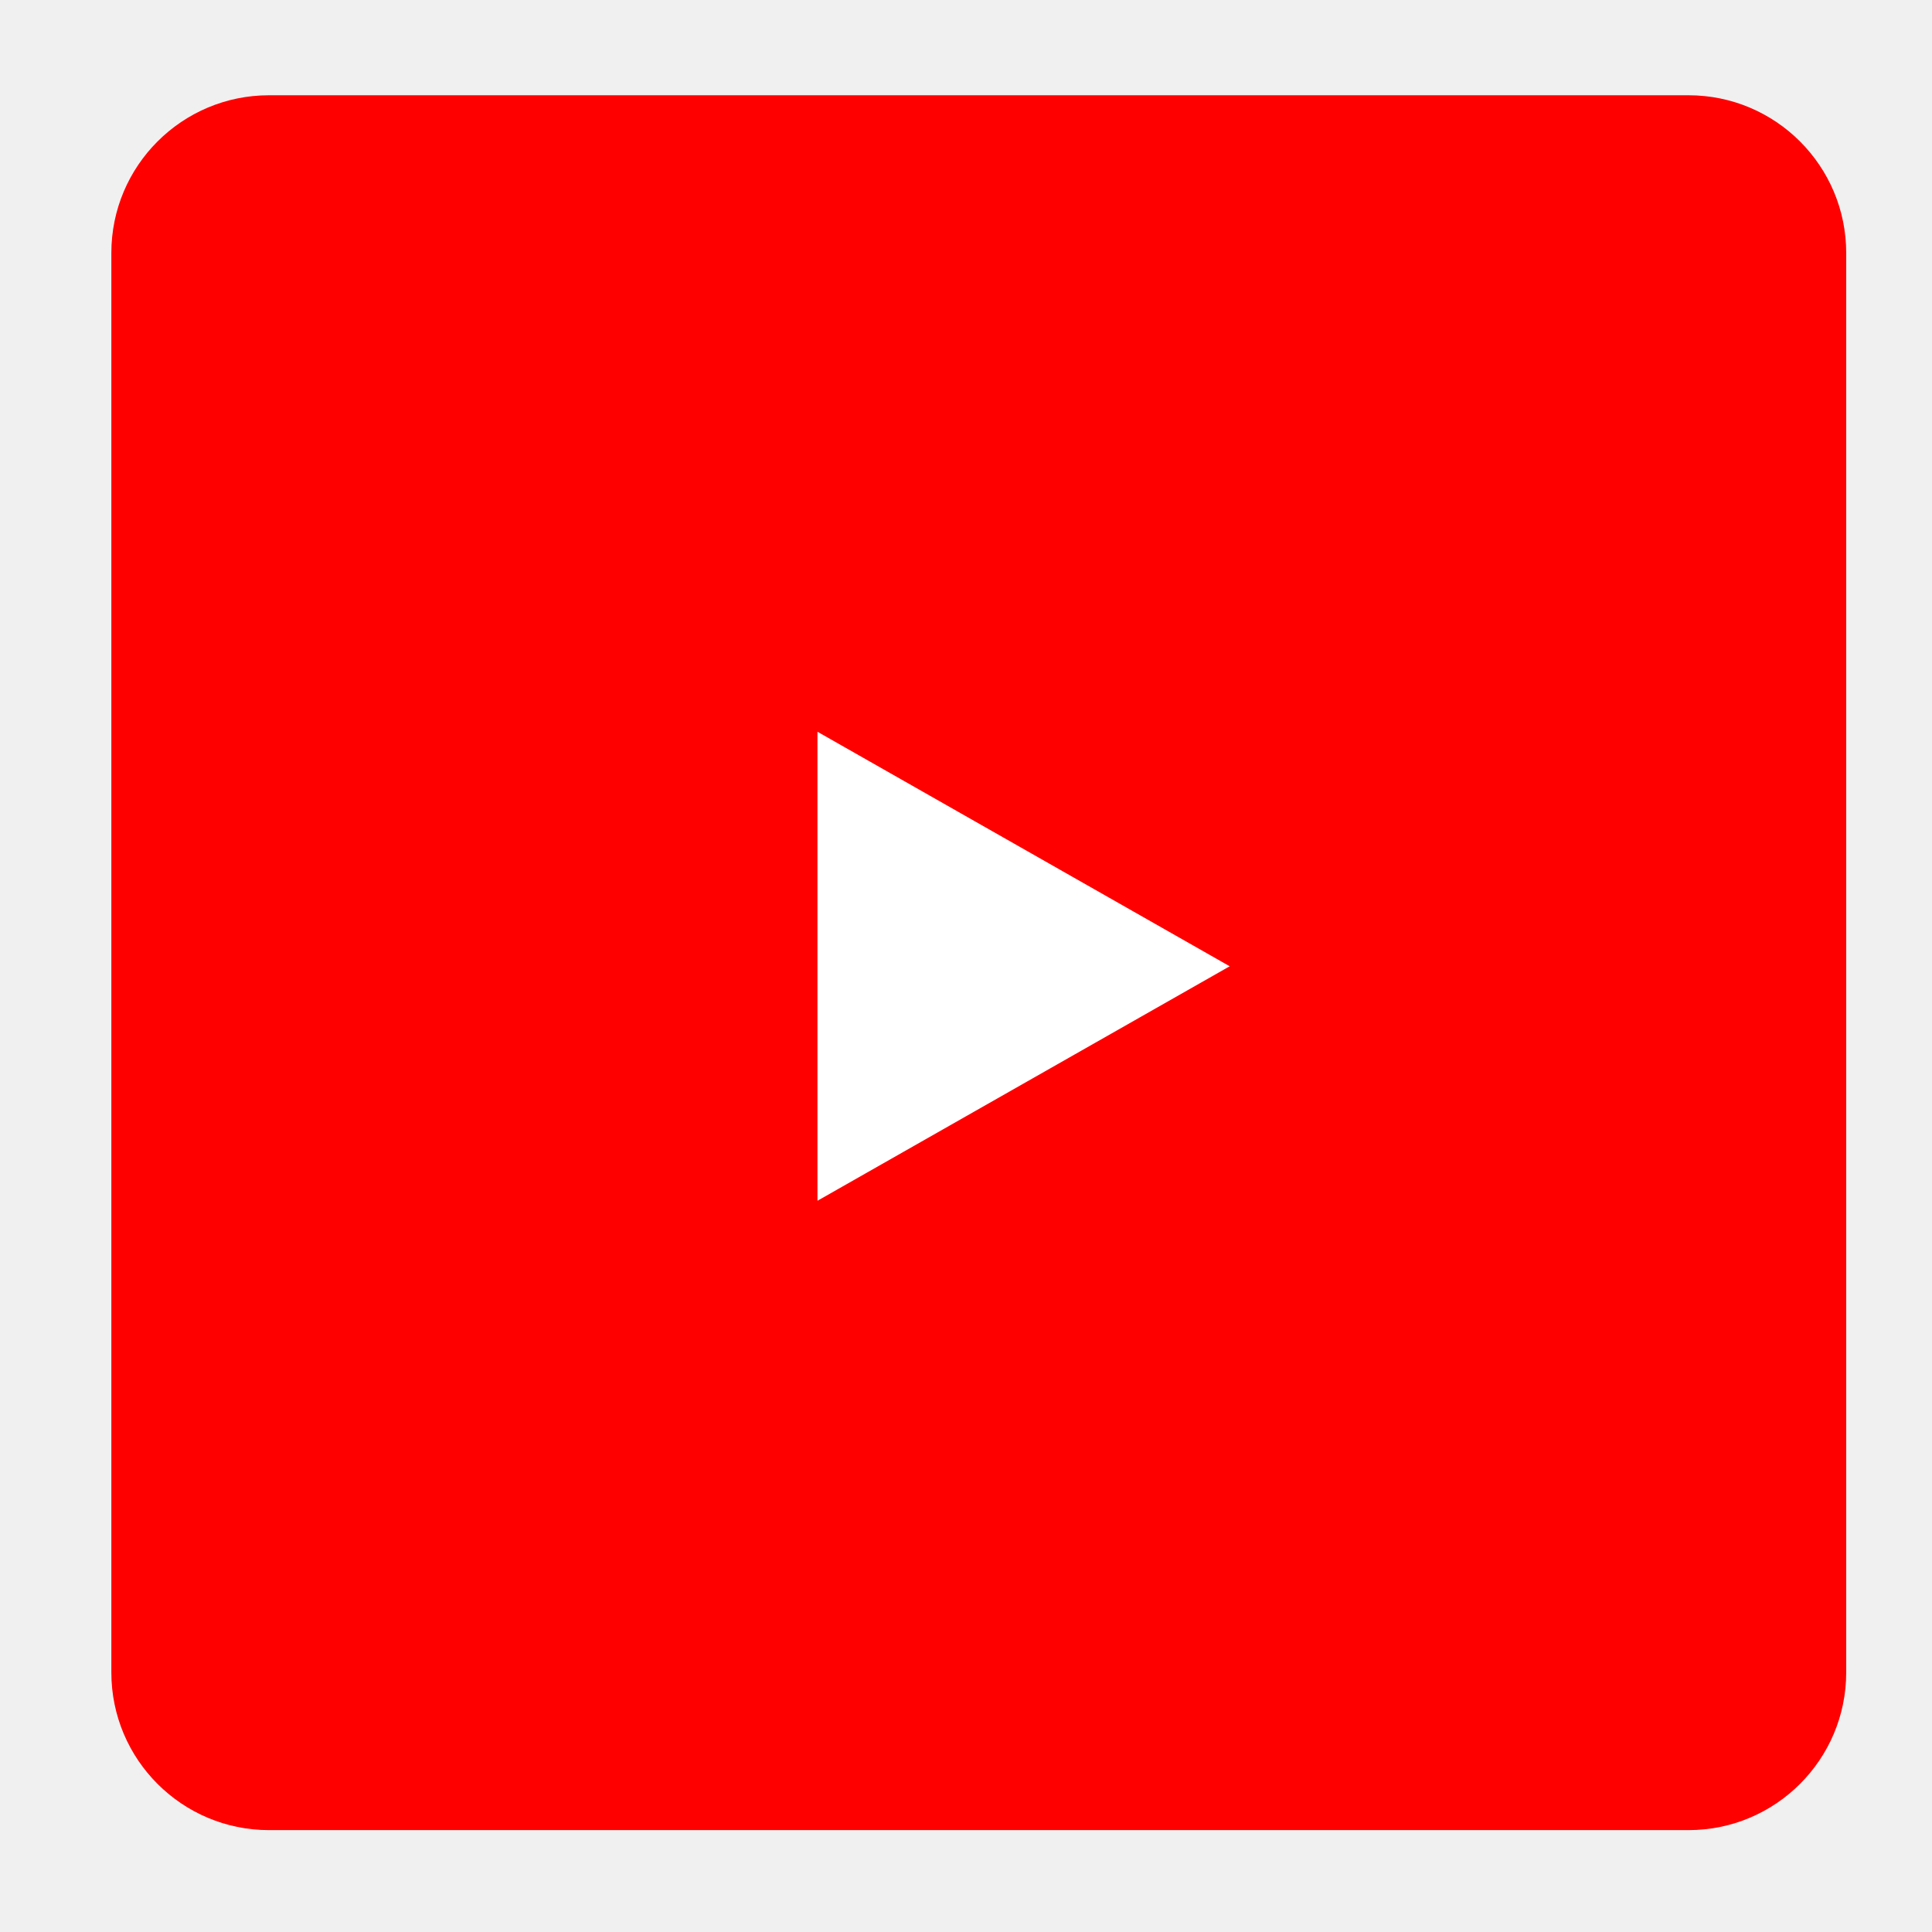
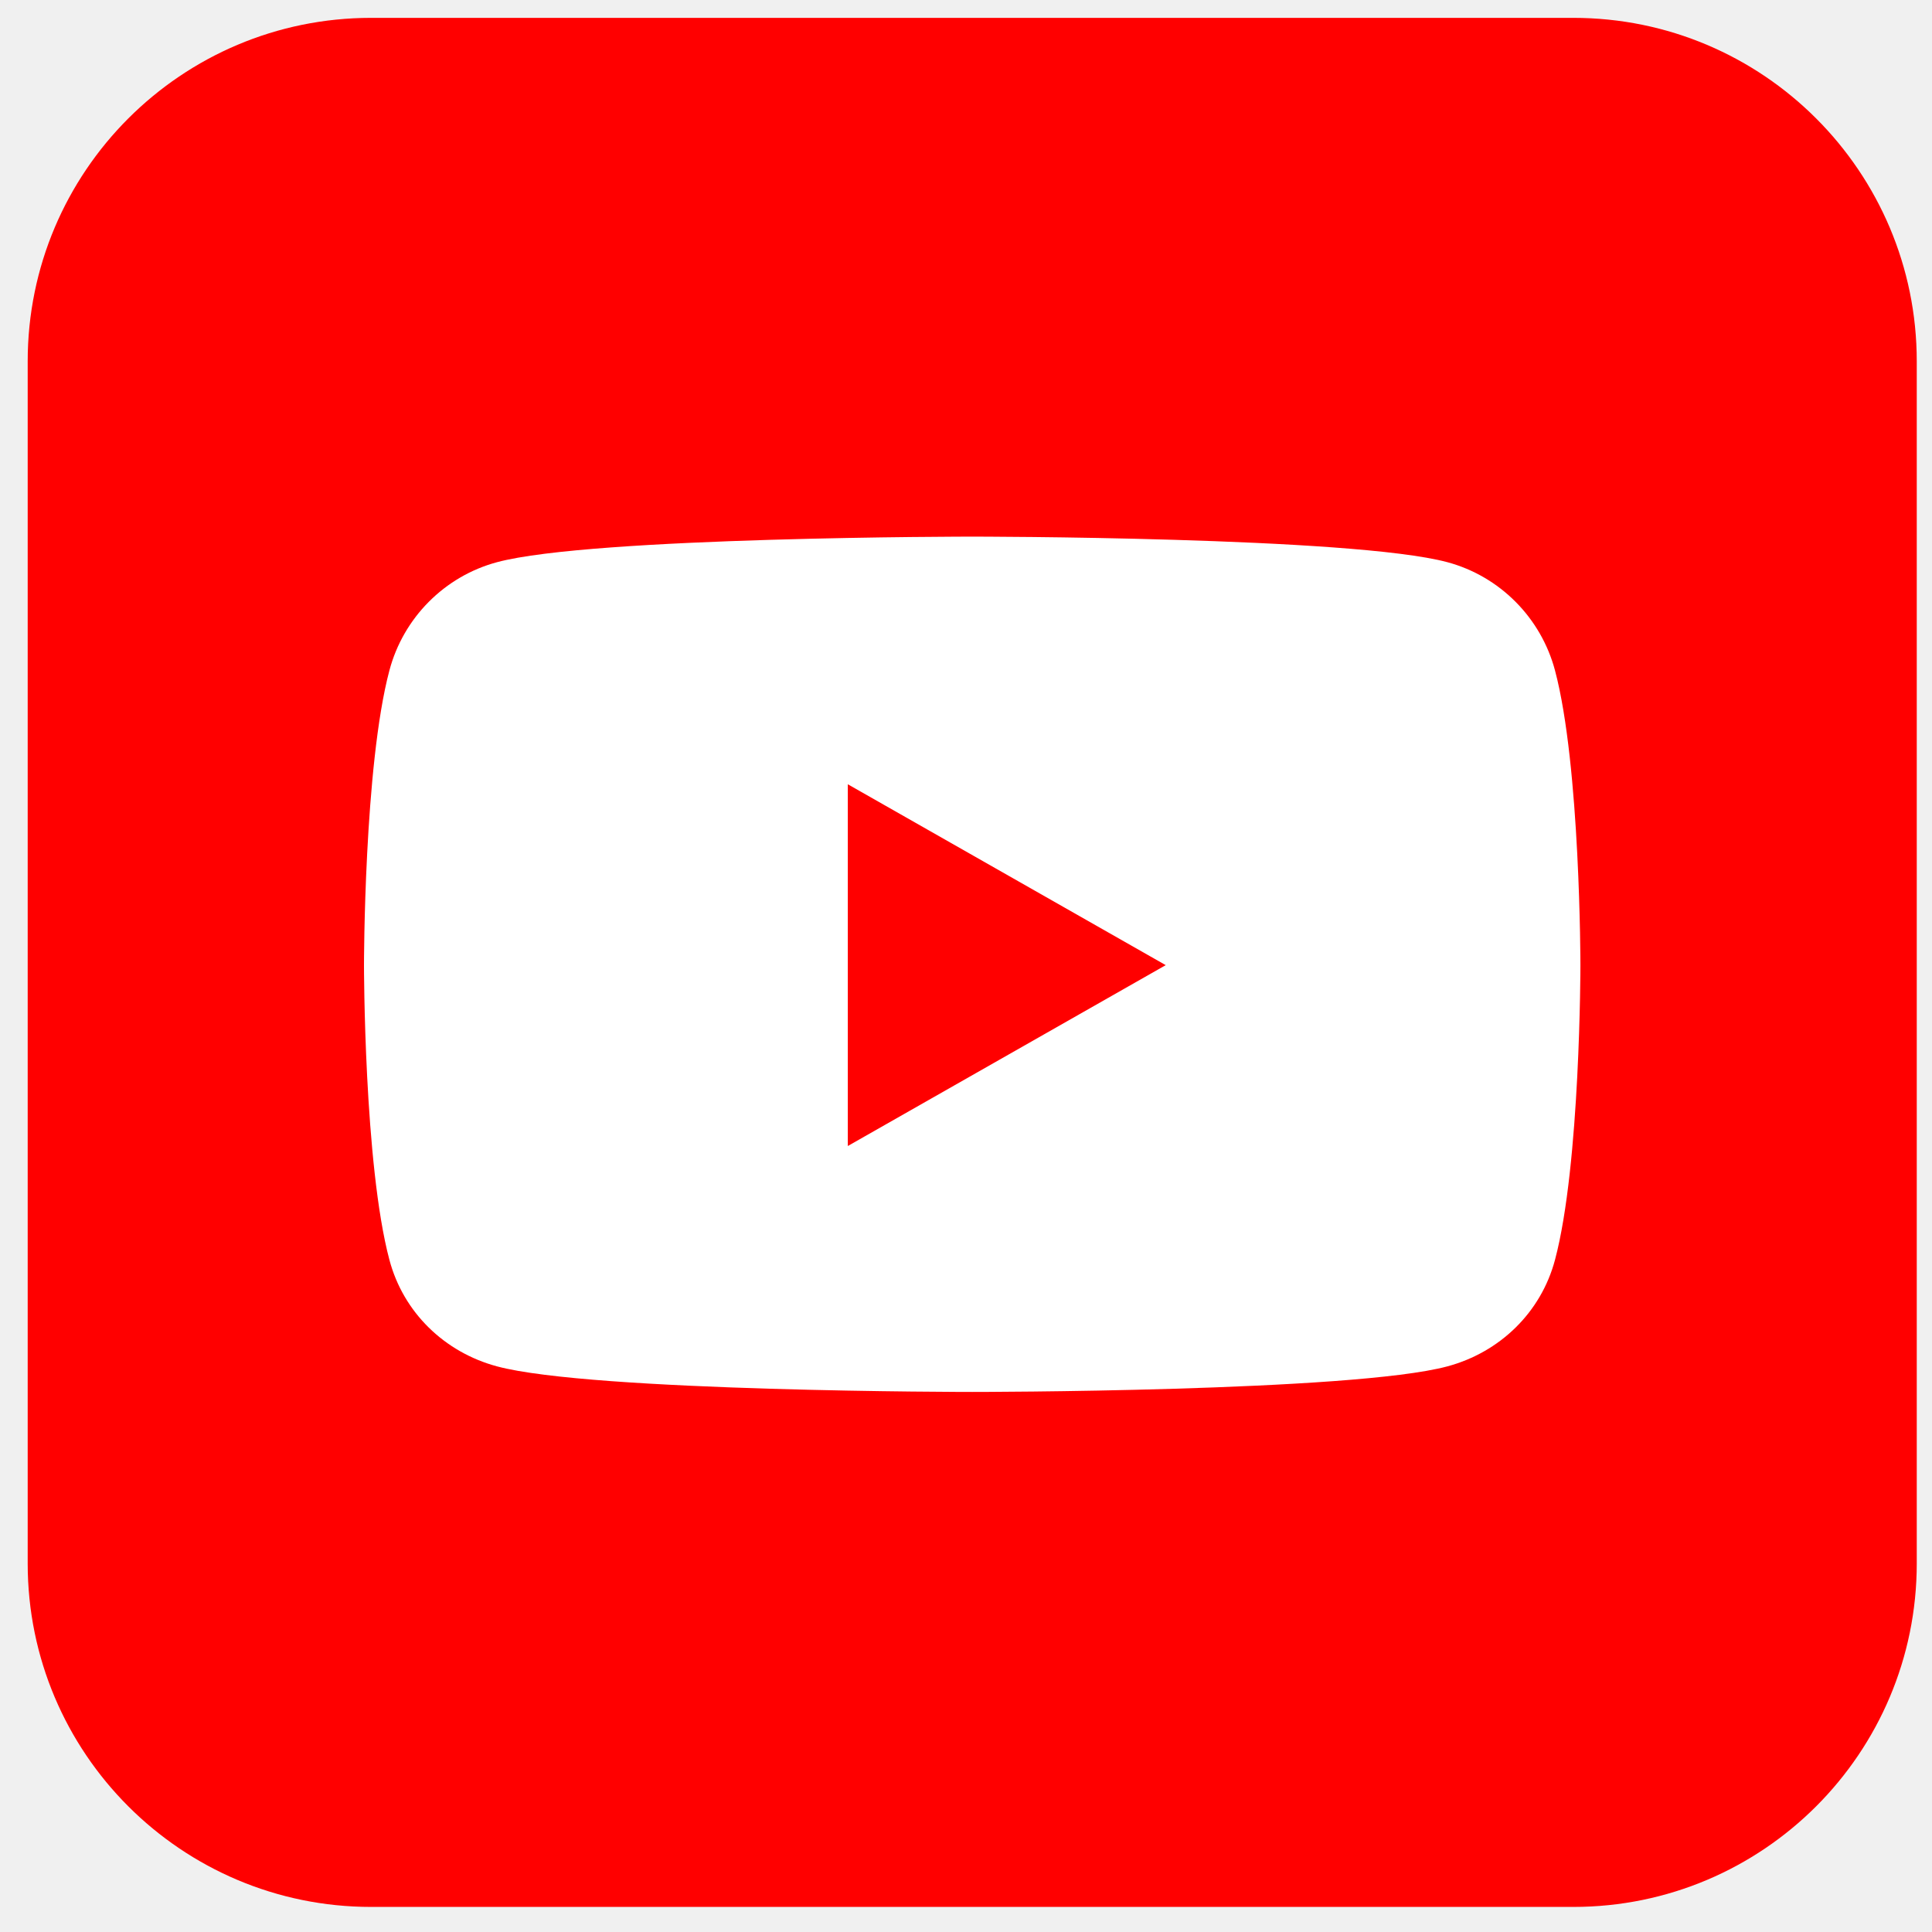
- <svg xmlns="http://www.w3.org/2000/svg" width="49" height="49" viewBox="0 0 49 49" fill="none">
-   <rect x="2.824" y="2.416" width="44" height="44" rx="4" fill="#FF0000" />
-   <rect x="13.699" y="13.291" width="22.25" height="22.25" rx="4" fill="white" />
-   <path d="M43.988 14.817C43.528 13.084 42.173 11.72 40.452 11.257C37.333 10.416 24.824 10.416 24.824 10.416C24.824 10.416 12.316 10.416 9.196 11.257C7.476 11.72 6.12 13.084 5.66 14.817C4.824 17.956 4.824 24.507 4.824 24.507C4.824 24.507 4.824 31.058 5.66 34.197C6.12 35.929 7.476 37.237 9.196 37.7C12.316 38.541 24.824 38.541 24.824 38.541C24.824 38.541 37.333 38.541 40.452 37.7C42.173 37.237 43.528 35.929 43.988 34.197C44.824 31.058 44.824 24.507 44.824 24.507C44.824 24.507 44.824 17.956 43.988 14.817ZM20.733 30.454V18.559L31.188 24.507L20.733 30.454Z" fill="#FF0000" />
+ <svg xmlns="http://www.w3.org/2000/svg" width="45" height="45" viewBox="0 0 45 45" fill="none">
+   <rect x="0.645" y="0.416" width="44" height="44" rx="8" fill="#FF0000" />
+   <path d="M36.219 15.616C35.893 14.389 34.933 13.423 33.714 13.095C31.504 12.499 22.644 12.499 22.644 12.499C22.644 12.499 13.784 12.499 11.575 13.095C10.355 13.423 9.395 14.389 9.07 15.616C8.478 17.84 8.478 22.48 8.478 22.48C8.478 22.48 8.478 27.12 9.07 29.344C9.395 30.571 10.355 31.497 11.575 31.825C13.784 32.421 22.644 32.421 22.644 32.421C22.644 32.421 31.504 32.421 33.714 31.825C34.933 31.497 35.893 30.571 36.219 29.344C36.811 27.12 36.811 22.48 36.811 22.48C36.811 22.48 36.811 17.84 36.219 15.616ZM19.747 26.693V18.267L27.152 22.48L19.747 26.693Z" fill="white" />
</svg>
